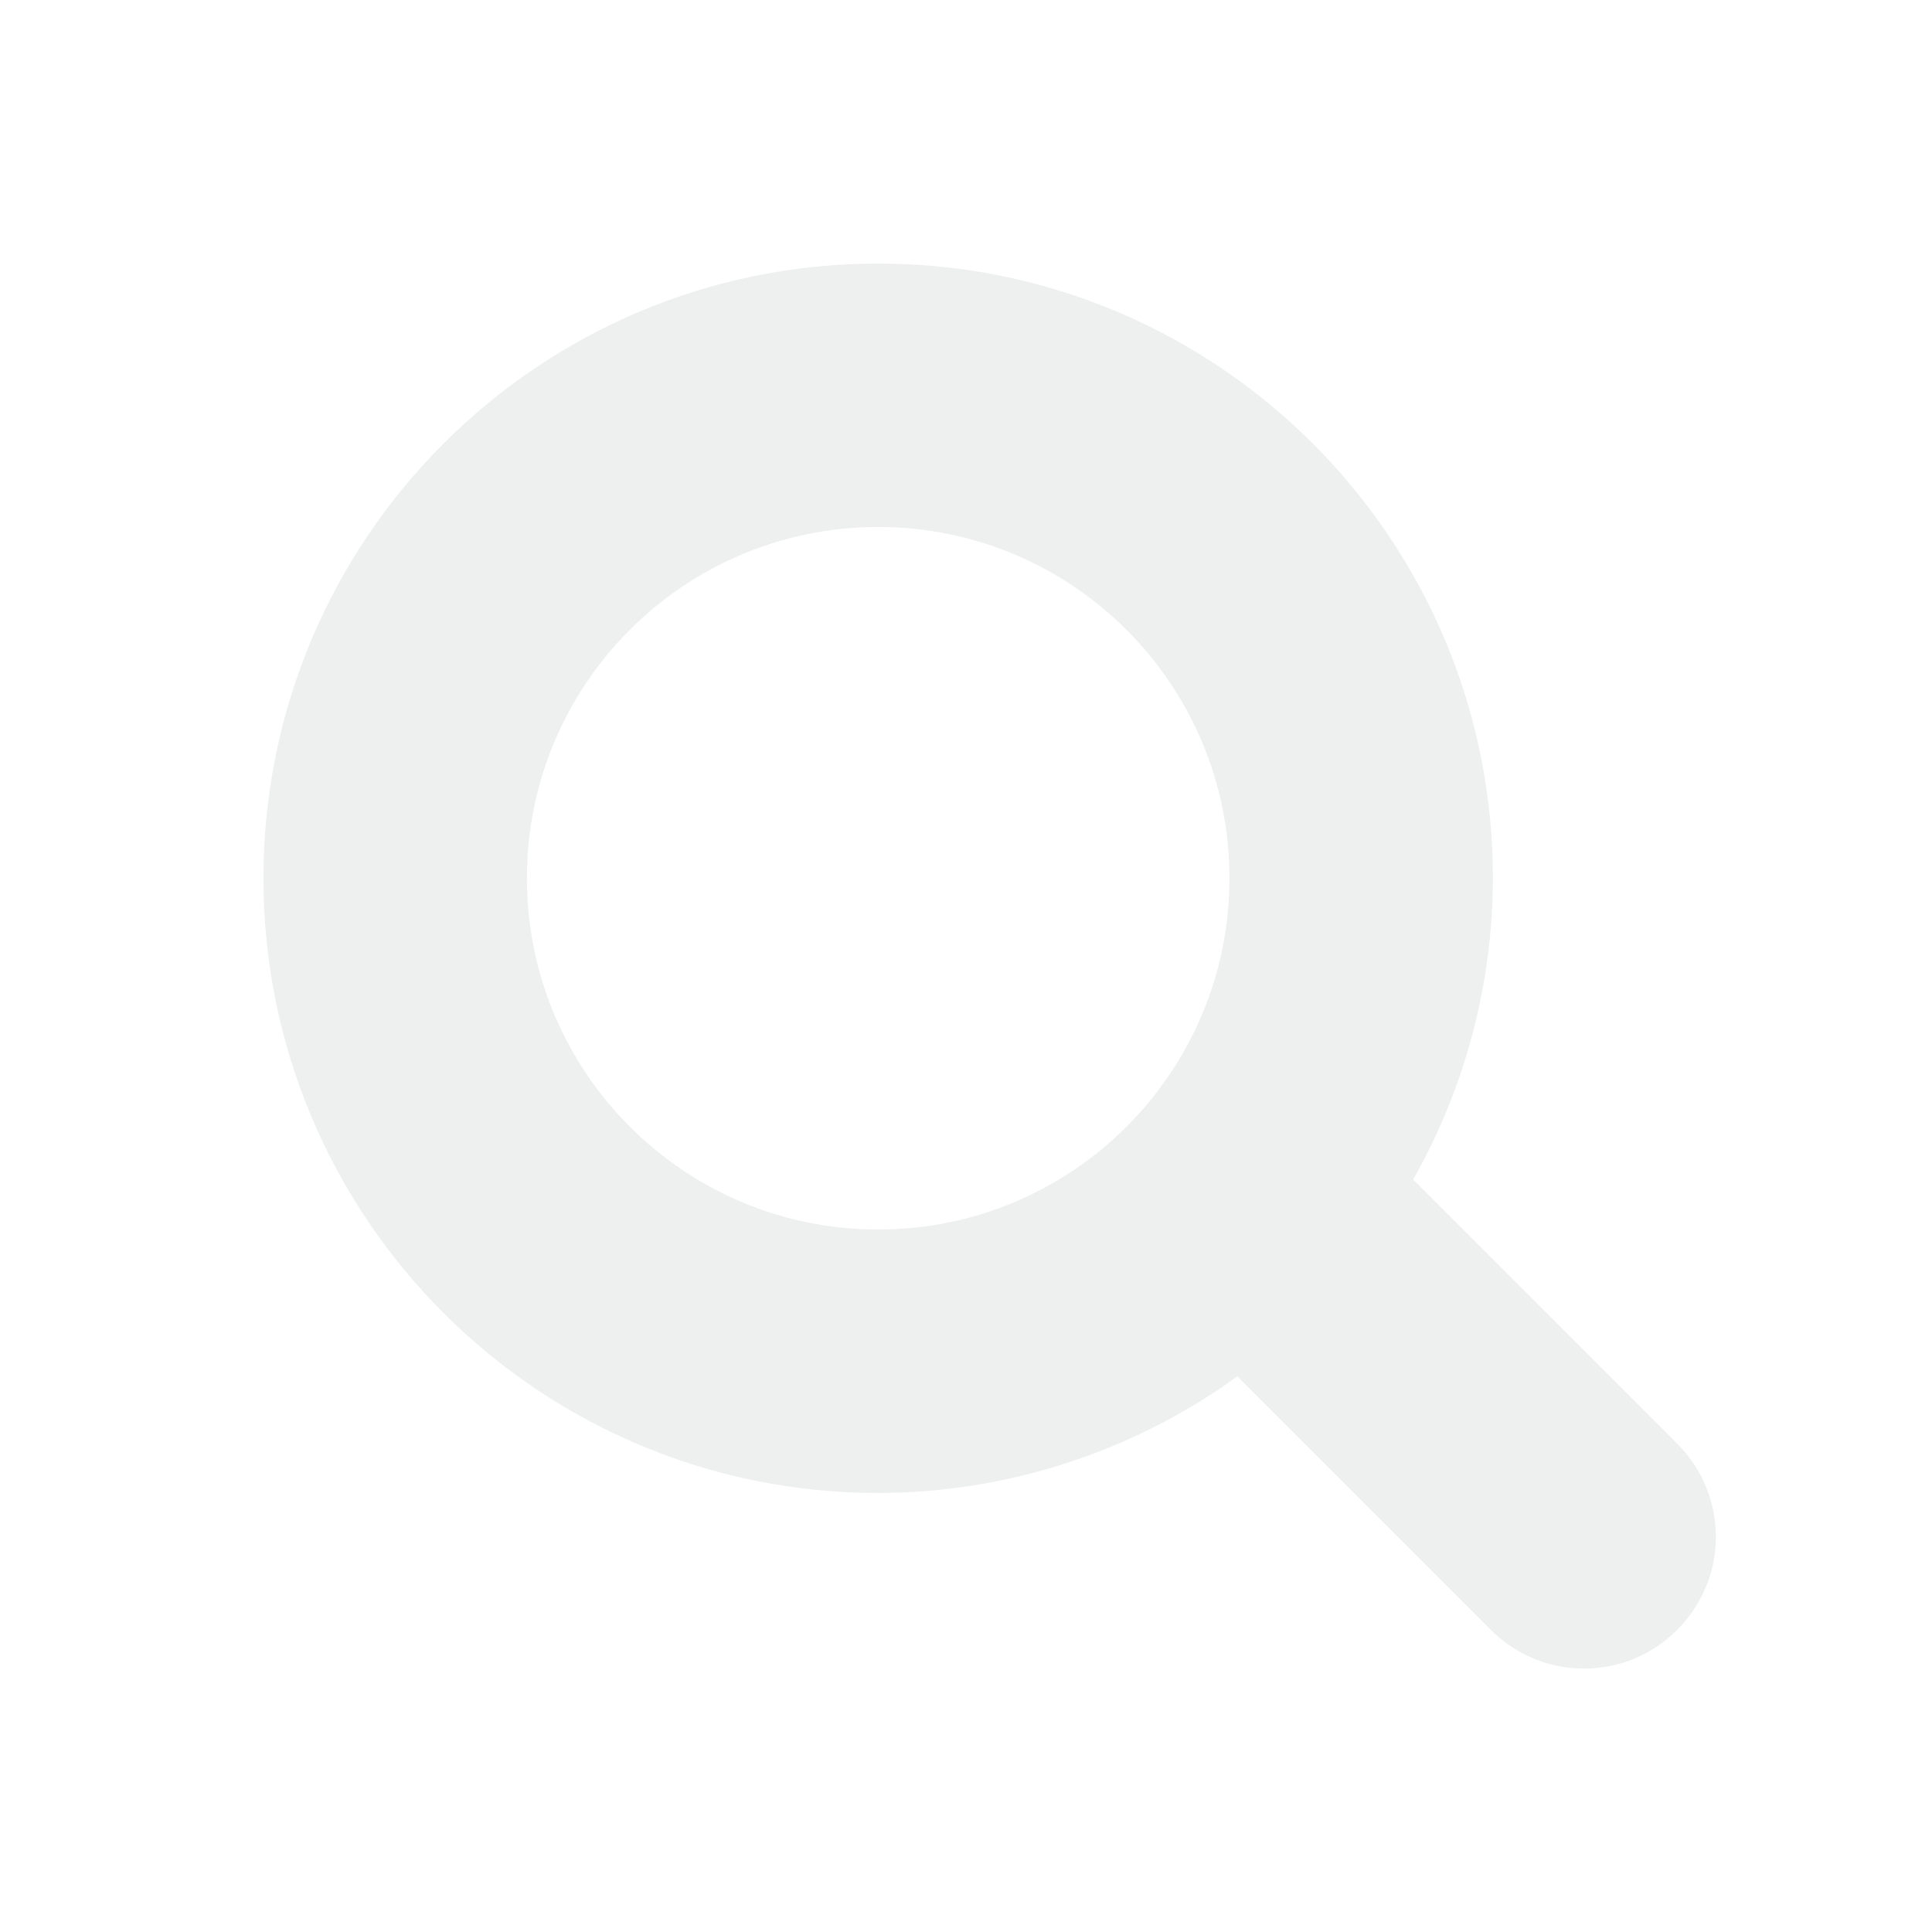
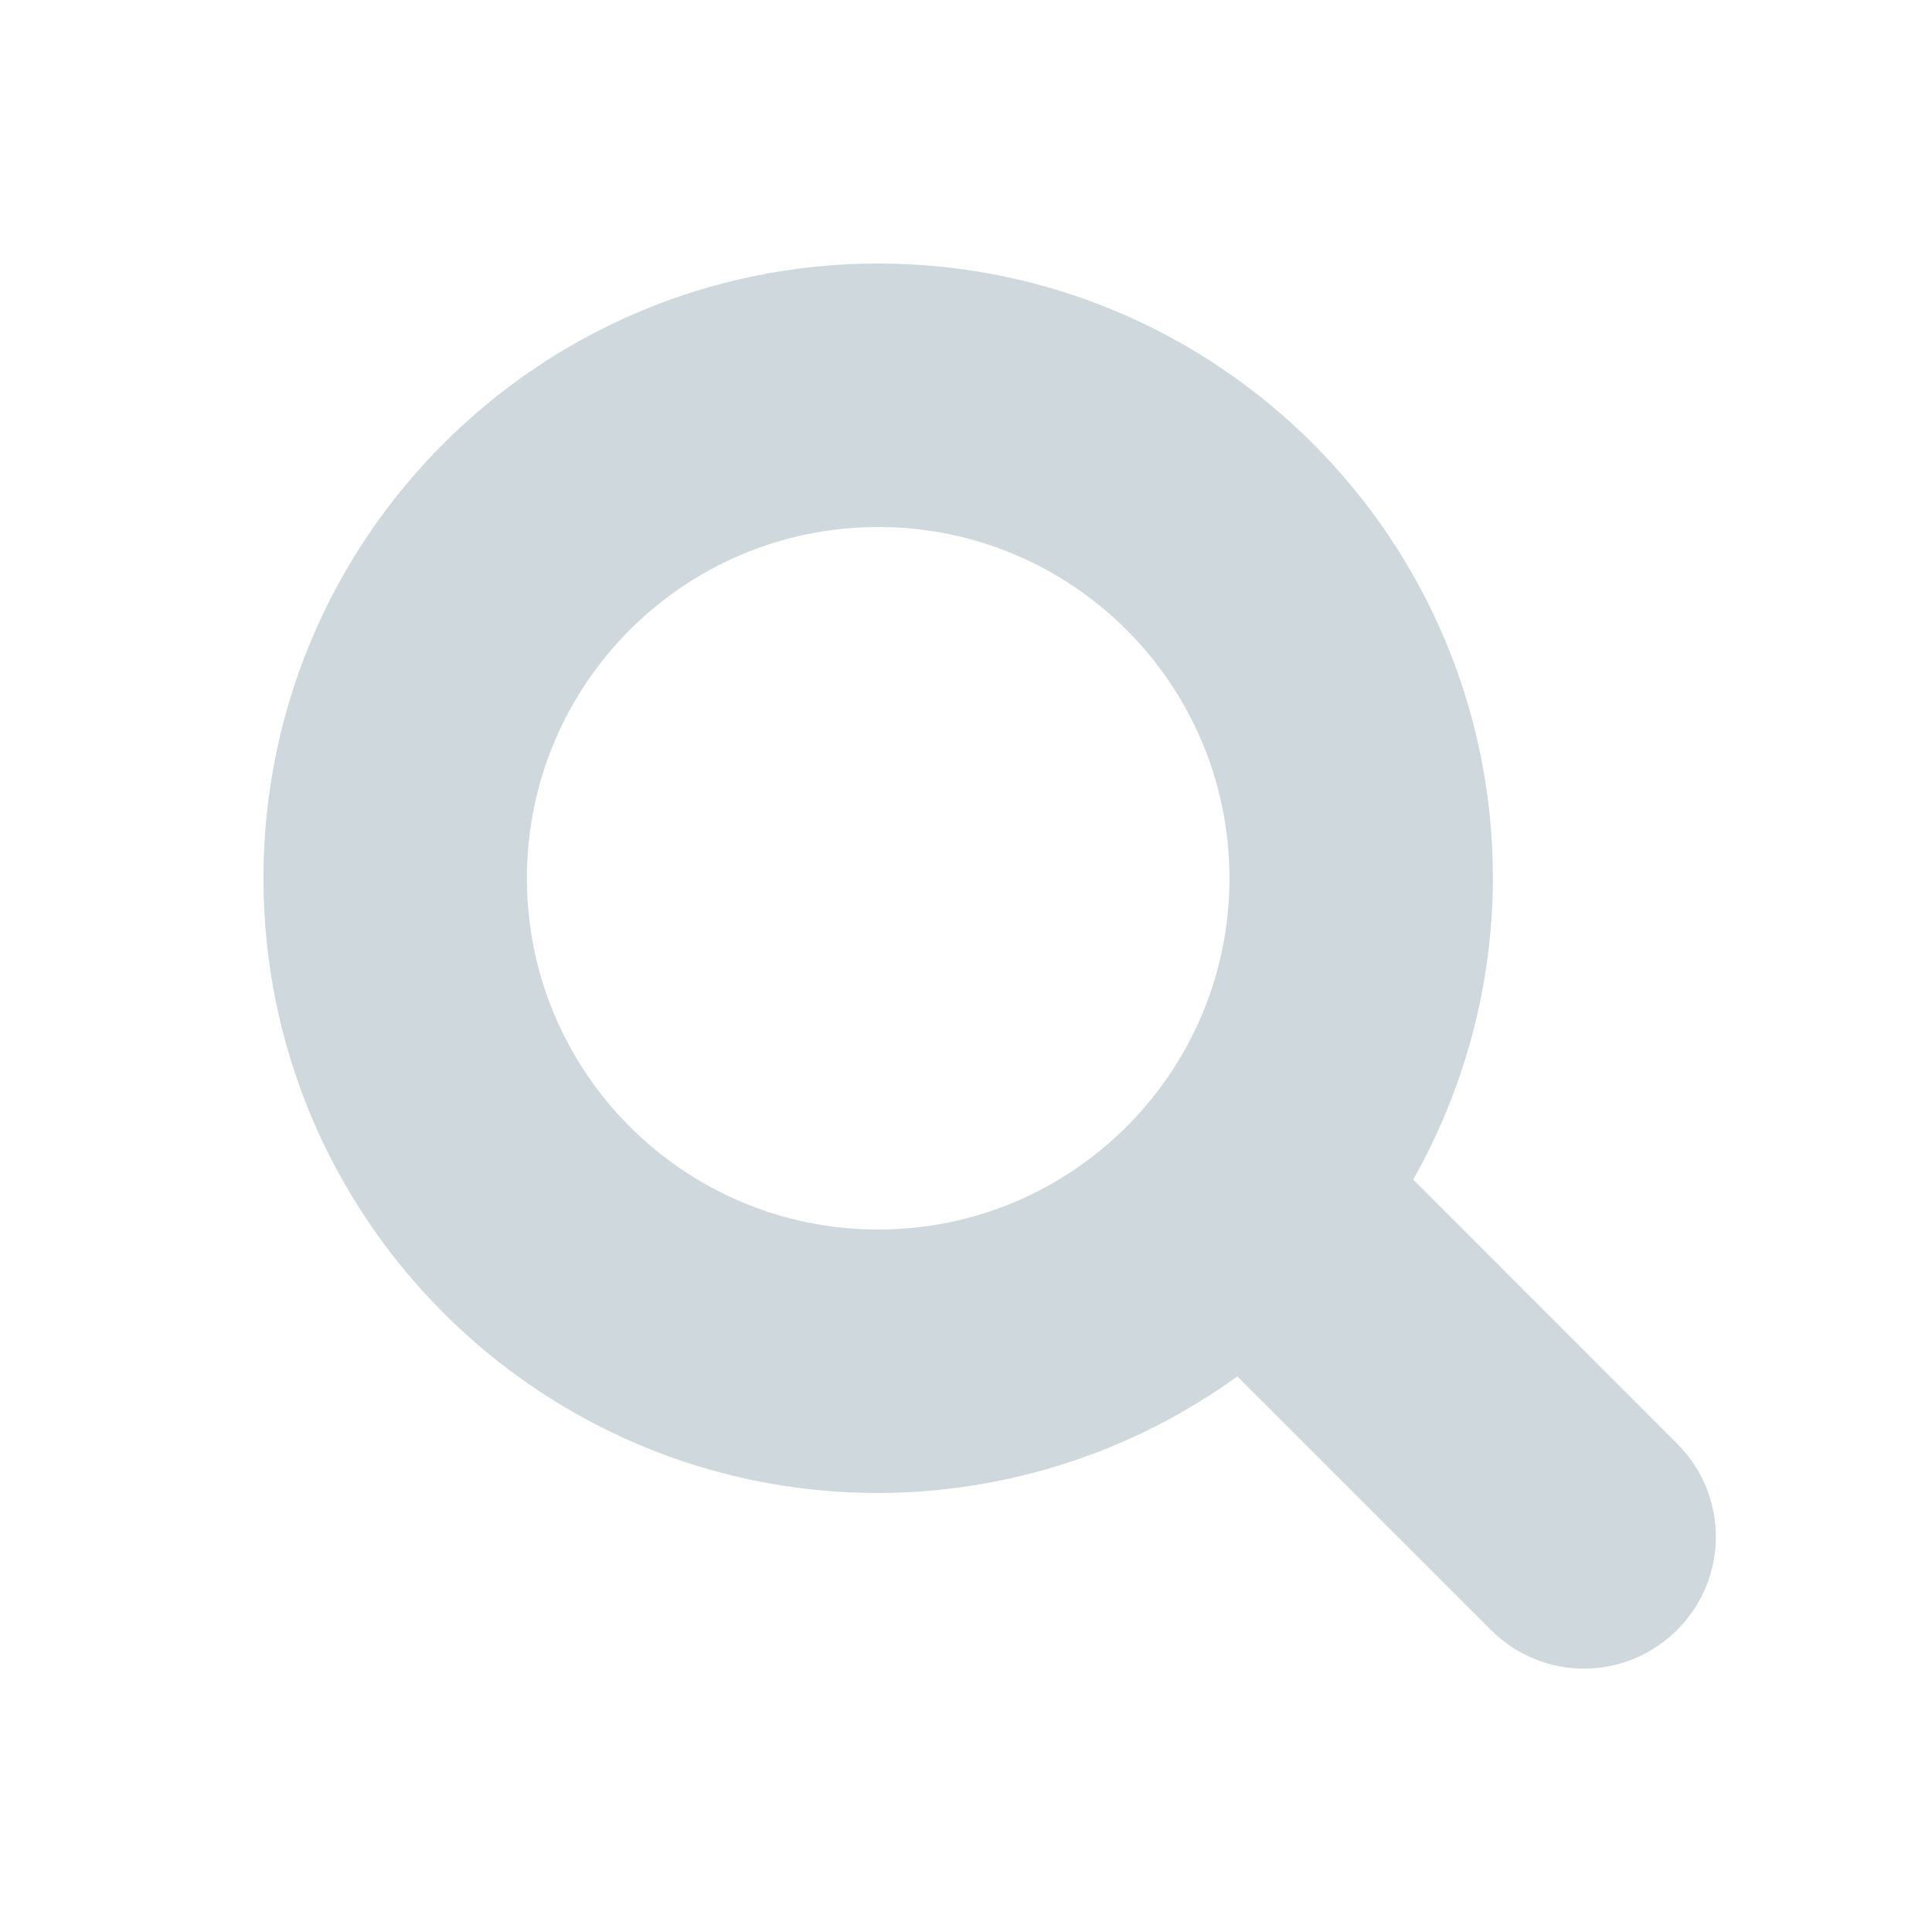
<svg xmlns="http://www.w3.org/2000/svg" xmlns:ns1="http://www.openswatchbook.org/uri/2009/osb" id="svg7384" width="22" height="22" version="1.1" style="enable-background:new">
  <defs id="defs7386">
    <linearGradient id="linearGradient5606" ns1:paint="solid">
      <stop id="stop5608" offset="0" style="stop-color:#000000;stop-opacity:1" />
    </linearGradient>
  </defs>
  <g id="nepomuk">
    <rect id="rect4150" width="22" height="22" x="0" y="0" style="opacity:0;fill:#000000;fill-opacity:1;stroke:none;stroke-opacity:1" />
-     <path id="path4142" d="m 10,3.001 a 7,7 0 0 0 -7,7 7,7 0 0 0 7,7 7,7 0 0 0 4.09,-1.328 l 2.887,2.887 c 0.588,0.588 1.533,0.588 2.121,0 0.588,-0.588 0.588,-1.533 0,-2.121 L 16.092,13.432 A 7,7 0 0 0 17,10.001 a 7,7 0 0 0 -7,-7 z m 0,3 a 4,4 0 0 1 4,4 4,4 0 0 1 -4,4 4,4 0 0 1 -4,-4 4,4 0 0 1 4,-4 z" style="opacity:1;fill:#eeefef;fill-opacity:1;stroke:none;stroke-opacity:1" />
+     <path id="path4142" d="m 10,3.001 a 7,7 0 0 0 -7,7 7,7 0 0 0 7,7 7,7 0 0 0 4.09,-1.328 l 2.887,2.887 c 0.588,0.588 1.533,0.588 2.121,0 0.588,-0.588 0.588,-1.533 0,-2.121 L 16.092,13.432 A 7,7 0 0 0 17,10.001 a 7,7 0 0 0 -7,-7 z m 0,3 a 4,4 0 0 1 4,4 4,4 0 0 1 -4,4 4,4 0 0 1 -4,-4 4,4 0 0 1 4,-4 z" style="opacity:1;fill:#cfd8dc;fill-opacity:1;stroke:none;stroke-opacity:1" />
  </g>
</svg>
